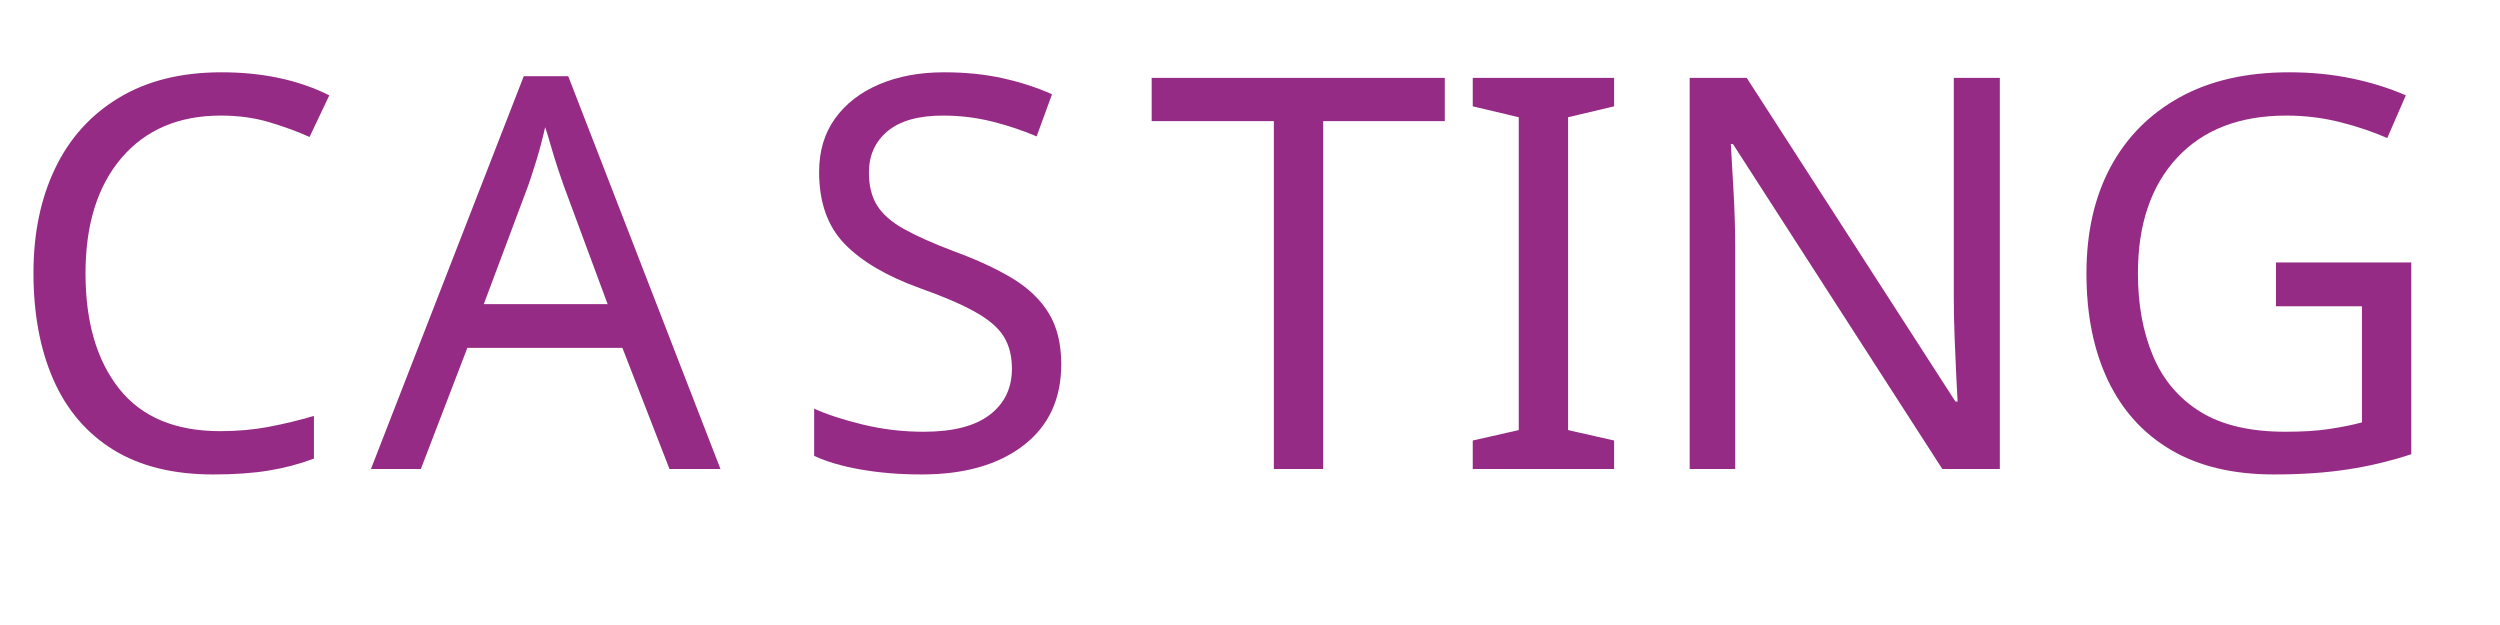
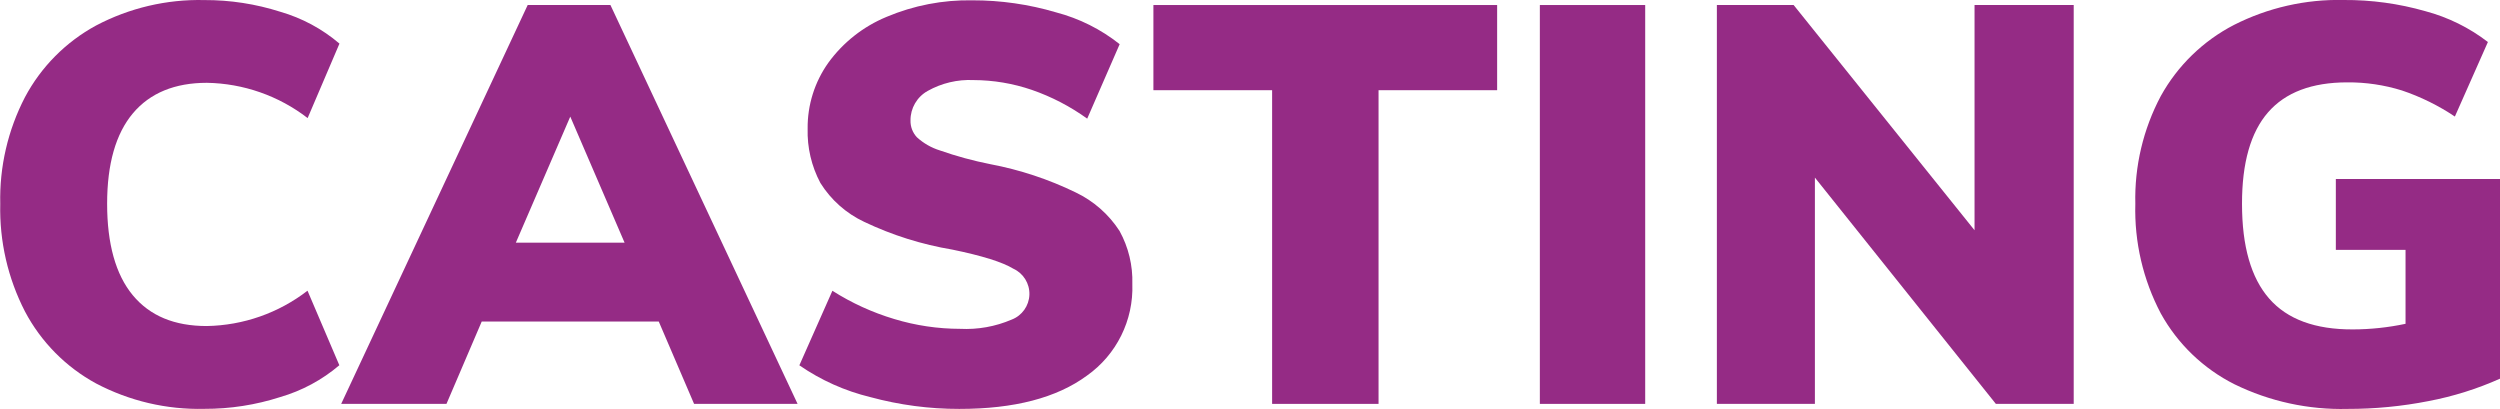
- <svg xmlns="http://www.w3.org/2000/svg" id="Casting" viewBox="0 0 401.54 100.32">
+ <svg xmlns="http://www.w3.org/2000/svg" id="Layer_1" data-name="Layer 1" viewBox="0 0 392.75 64.24">
  <defs>
-     <style>.cls-1{font-size:88px;fill:#952b85;font-family:Muli-Black, Muli;}.cls-2{letter-spacing:-0.01em;}.cls-3{letter-spacing:-0.01em;}.cls-4{letter-spacing:-0.01em;}</style>
+     <style>.cls-1{isolation:isolate;}.cls-2{fill:#952b85;}</style>
  </defs>
-   <text class="cls-1" transform="translate(0 75.33)">
-     <tspan class="cls-2">C</tspan>
-     <tspan class="cls-3" x="59.58" y="0">A</tspan>
-     <tspan class="cls-4" x="126.28" y="0">S</tspan>
-     <tspan x="184.1" y="0">TING</tspan>
-   </text>
+   <g id="Casting">
+     <g class="cls-1">
+       <path class="cls-2" d="M19.05,95.12A27.48,27.48,0,0,1,7.88,83.81,35.11,35.11,0,0,1,4,66.91,34.66,34.66,0,0,1,7.88,50.15,27.53,27.53,0,0,1,19.05,38.89a34.72,34.72,0,0,1,17-4A38.83,38.83,0,0,1,48,36.73a25,25,0,0,1,9.29,5l-5,11.7a26.63,26.63,0,0,0-15.84-5.54c-5,0-8.92,1.59-11.61,4.79s-4.05,7.94-4.05,14.21S22.12,78,24.82,81.26s6.57,4.84,11.61,4.84a26.64,26.64,0,0,0,15.84-5.55l5,11.71a25.16,25.16,0,0,1-9.29,5,38.53,38.53,0,0,1-11.92,1.85A34.71,34.71,0,0,1,19.05,95.12Z" transform="translate(-3.96 -34.88)" />
+     </g>
+     <g class="cls-1">
+       <path class="cls-2" d="M107.45,85.39H79.64L74.1,98.33H57.56l29.3-62.66h13l29.4,62.66H113ZM102.08,73l-8.53-19.8L85,73Z" transform="translate(-3.96 -34.88)" />
+     </g>
+     <g class="cls-1">
+       <path class="cls-2" d="M140.71,97.27a33.44,33.44,0,0,1-11.17-5l5.19-11.71A38.84,38.84,0,0,0,144.45,85a35.79,35.79,0,0,0,10.34,1.54,18.21,18.21,0,0,0,8.1-1.45,4.34,4.34,0,0,0,.26-8q-2.55-1.55-9.59-3a52.21,52.21,0,0,1-13.82-4.35,16.29,16.29,0,0,1-6.9-6.12,17.17,17.17,0,0,1-2-8.54,17.54,17.54,0,0,1,3.25-10.34,21.42,21.42,0,0,1,9.15-7.21,33.13,33.13,0,0,1,13.47-2.6,46,46,0,0,1,13.15,1.89,27.11,27.11,0,0,1,10,5l-5.1,11.7A33.66,33.66,0,0,0,166.06,49a28.54,28.54,0,0,0-9.16-1.54,13.43,13.43,0,0,0-7.21,1.71A5.25,5.25,0,0,0,147,53.8a3.73,3.73,0,0,0,1,2.64,9.58,9.58,0,0,0,3.61,2.07,58.3,58.3,0,0,0,7.92,2.16,53.34,53.34,0,0,1,13.42,4.44,16.85,16.85,0,0,1,6.9,6.07,16.26,16.26,0,0,1,2,8.32,16.89,16.89,0,0,1-7.13,14.39q-7.12,5.24-20.06,5.23A53,53,0,0,1,140.71,97.27Z" transform="translate(-3.96 -34.88)" />
+     </g>
+     <g class="cls-1">
+       <path class="cls-2" d="M203.81,49.05H185.16V35.67h54V49.05H220.53V98.33H203.81Z" transform="translate(-3.96 -34.88)" />
+       <path class="cls-2" d="M245.87,35.67h16.55V98.33H245.87Z" transform="translate(-3.96 -34.88)" />
+       <path class="cls-2" d="M329.74,35.67V98.33H317.51L289.08,62.78V98.33h-15.4V35.67h12.06l28.42,35.38V35.67Z" transform="translate(-3.96 -34.88)" />
+       <path class="cls-2" d="M396.71,63V94.37a50.71,50.71,0,0,1-11.22,3.52,65.31,65.31,0,0,1-12.72,1.23A38.25,38.25,0,0,1,355,95.25a27.17,27.17,0,0,1-11.58-11.13,34.89,34.89,0,0,1-4-17.21,34.32,34.32,0,0,1,4-16.94A27.64,27.64,0,0,1,354.91,38.8a36.27,36.27,0,0,1,17.24-3.92A45.63,45.63,0,0,1,385,36.64a27.86,27.86,0,0,1,9.81,4.84l-5.19,11.71a34.94,34.94,0,0,0-8.32-4.1,28.13,28.13,0,0,0-8.58-1.27q-8.35,0-12.45,4.71t-4.09,14.38q0,10,4.27,14.88t13.15,4.84a40,40,0,0,0,8.27-.88V74.13H370.92V63Z" transform="translate(-3.96 -34.88)" />
+     </g>
+   </g>
</svg>
